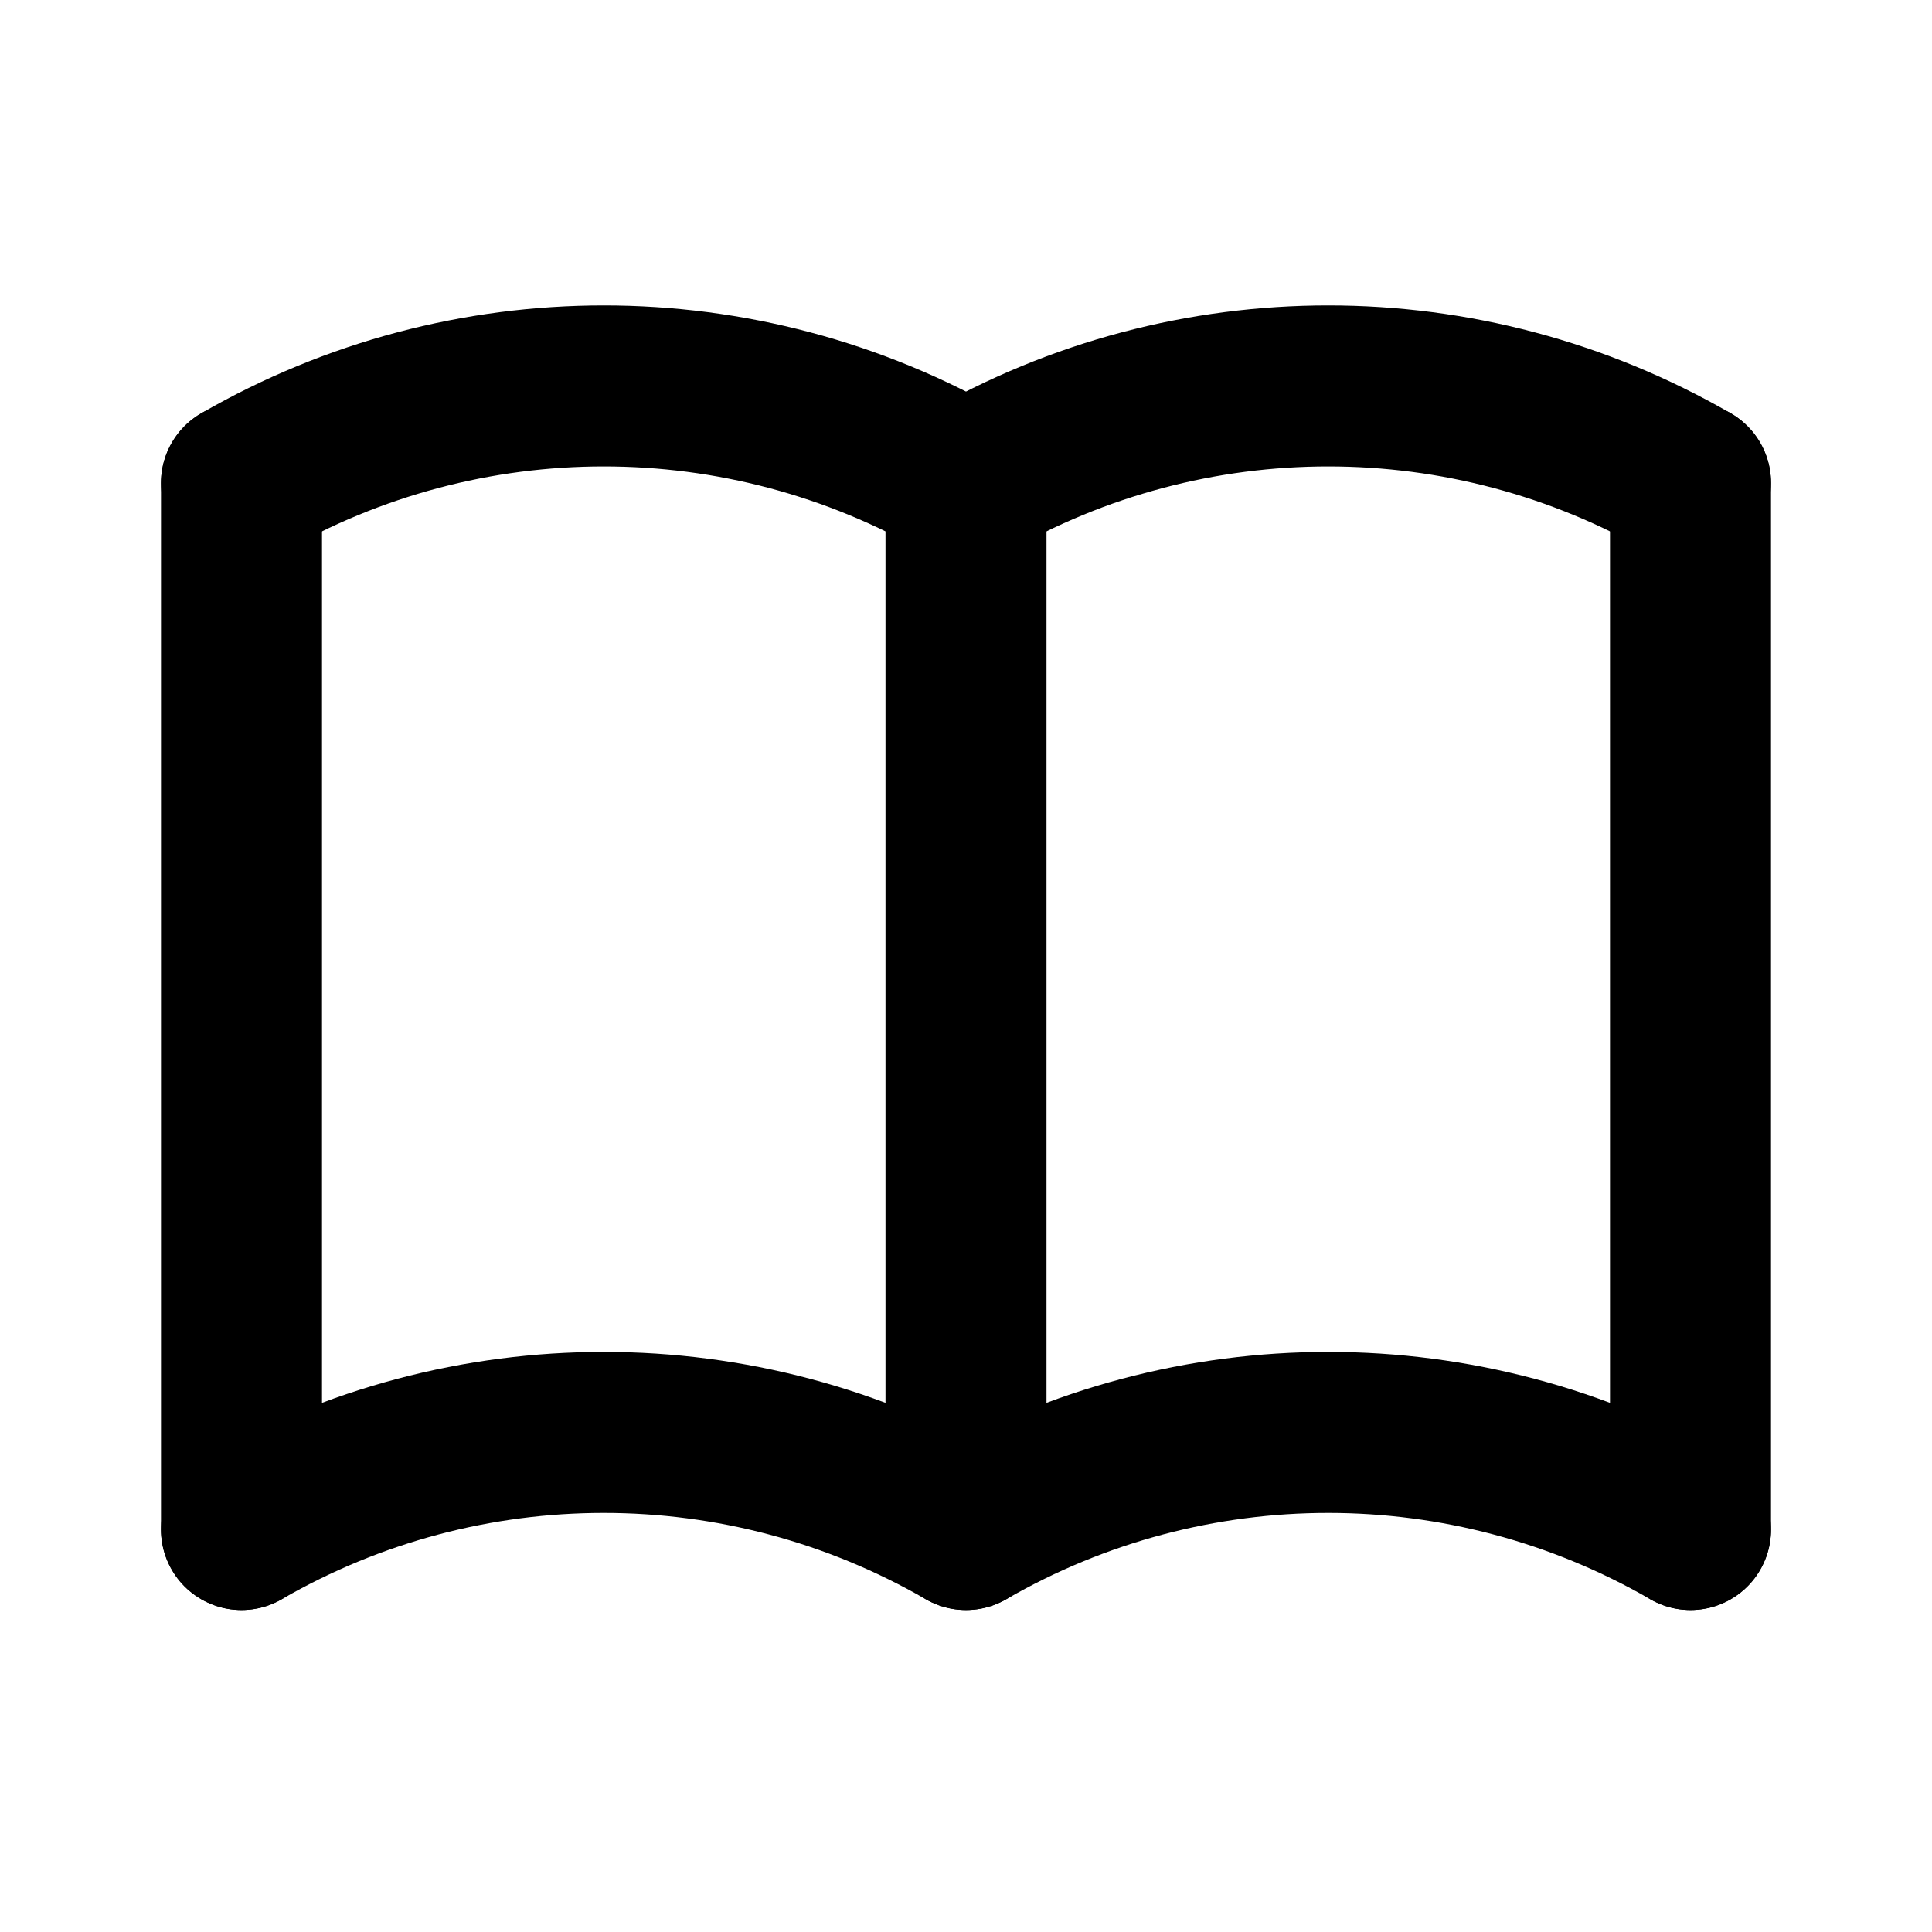
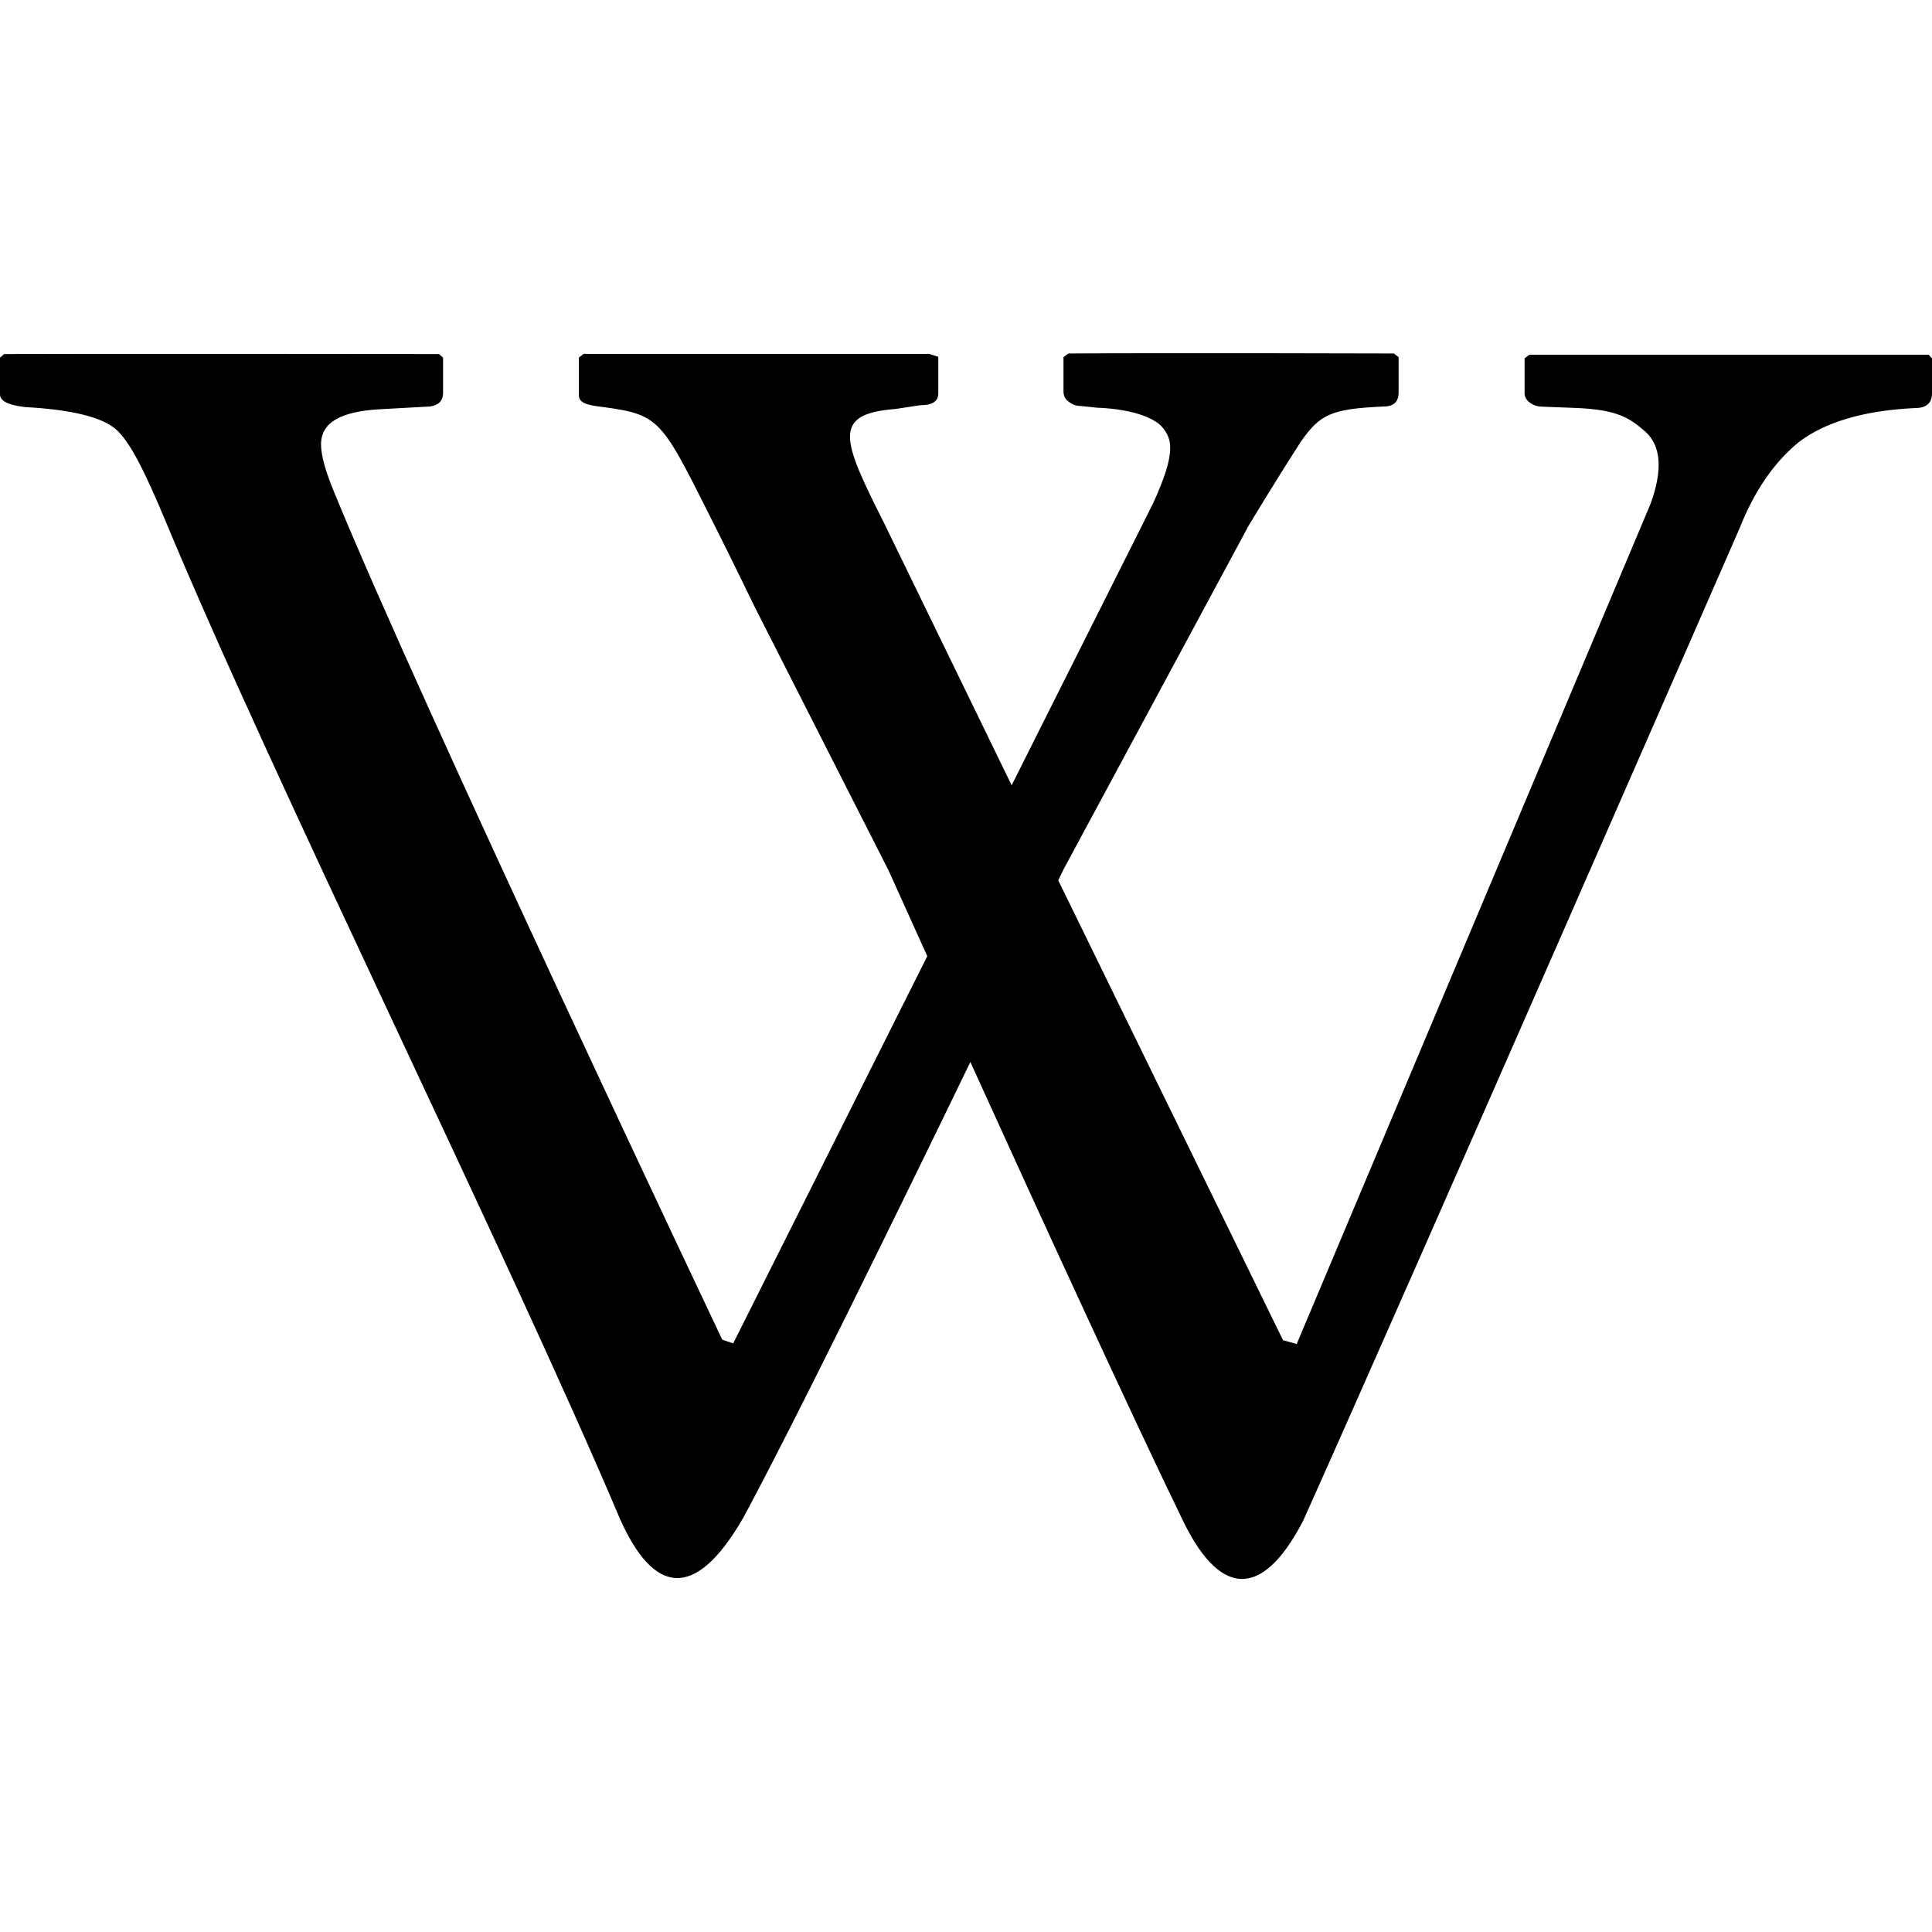
- <svg xmlns="http://www.w3.org/2000/svg" class="icon icon-tabler icon-tabler-book" width="30" height="30" viewBox="0 0 24 24" stroke-width="2" stroke="currentColor" fill="none" stroke-linecap="round" stroke-linejoin="round">
-   <path stroke="none" d="M0 0h24v24H0z" fill="none" />
-   <path d="M3 19a9 9 0 0 1 9 0a9 9 0 0 1 9 0" />
-   <path d="M3 6a9 9 0 0 1 9 0a9 9 0 0 1 9 0" />
-   <path d="M3 6l0 13" />
-   <path d="M12 6l0 13" />
-   <path d="M21 6l0 13" />
+ <svg xmlns="http://www.w3.org/2000/svg" role="img" width="35" height="35" viewBox="0 0 24 24">
+   <path d="M12.09 13.119c-.936 1.932-2.217 4.548-2.853 5.728-.616 1.074-1.127.931-1.532.029-1.406-3.321-4.293-9.144-5.651-12.409-.251-.601-.441-.987-.619-1.139-.181-.15-.554-.24-1.122-.271C.103 5.033 0 4.982 0 4.898v-.455l.052-.045c.924-.005 5.401 0 5.401 0l.051.045v.434c0 .119-.075.176-.225.176l-.564.031c-.485.029-.727.164-.727.436 0 .135.053.33.166.601 1.082 2.646 4.818 10.521 4.818 10.521l.136.046 2.411-4.81-.482-1.067-1.658-3.264s-.318-.654-.428-.872c-.728-1.443-.712-1.518-1.447-1.617-.207-.023-.313-.05-.313-.149v-.468l.06-.045h4.292l.113.037v.451c0 .105-.076.15-.227.15l-.308.047c-.792.061-.661.381-.136 1.422l1.582 3.252 1.758-3.504c.293-.64.233-.801.111-.947-.07-.084-.305-.22-.812-.24l-.201-.021c-.052 0-.098-.015-.145-.051-.045-.031-.067-.076-.067-.129v-.427l.061-.045c1.247-.008 4.043 0 4.043 0l.059.045v.436c0 .121-.059.178-.193.178-.646.03-.782.095-1.023.439-.12.186-.375.589-.646 1.039l-2.301 4.273-.065.135 2.792 5.712.17.048 4.396-10.438c.154-.422.129-.722-.064-.895-.197-.172-.346-.273-.857-.295l-.42-.016c-.061 0-.105-.014-.152-.045-.043-.029-.072-.075-.072-.119v-.436l.059-.045h4.961l.041.045v.437c0 .119-.074.18-.209.18-.648.03-1.127.18-1.443.421-.314.255-.557.616-.736 1.067 0 0-4.043 9.258-5.426 12.339-.525 1.007-1.053.917-1.503-.031-.571-1.171-1.773-3.786-2.646-5.71l.053-.036z" />
</svg>
